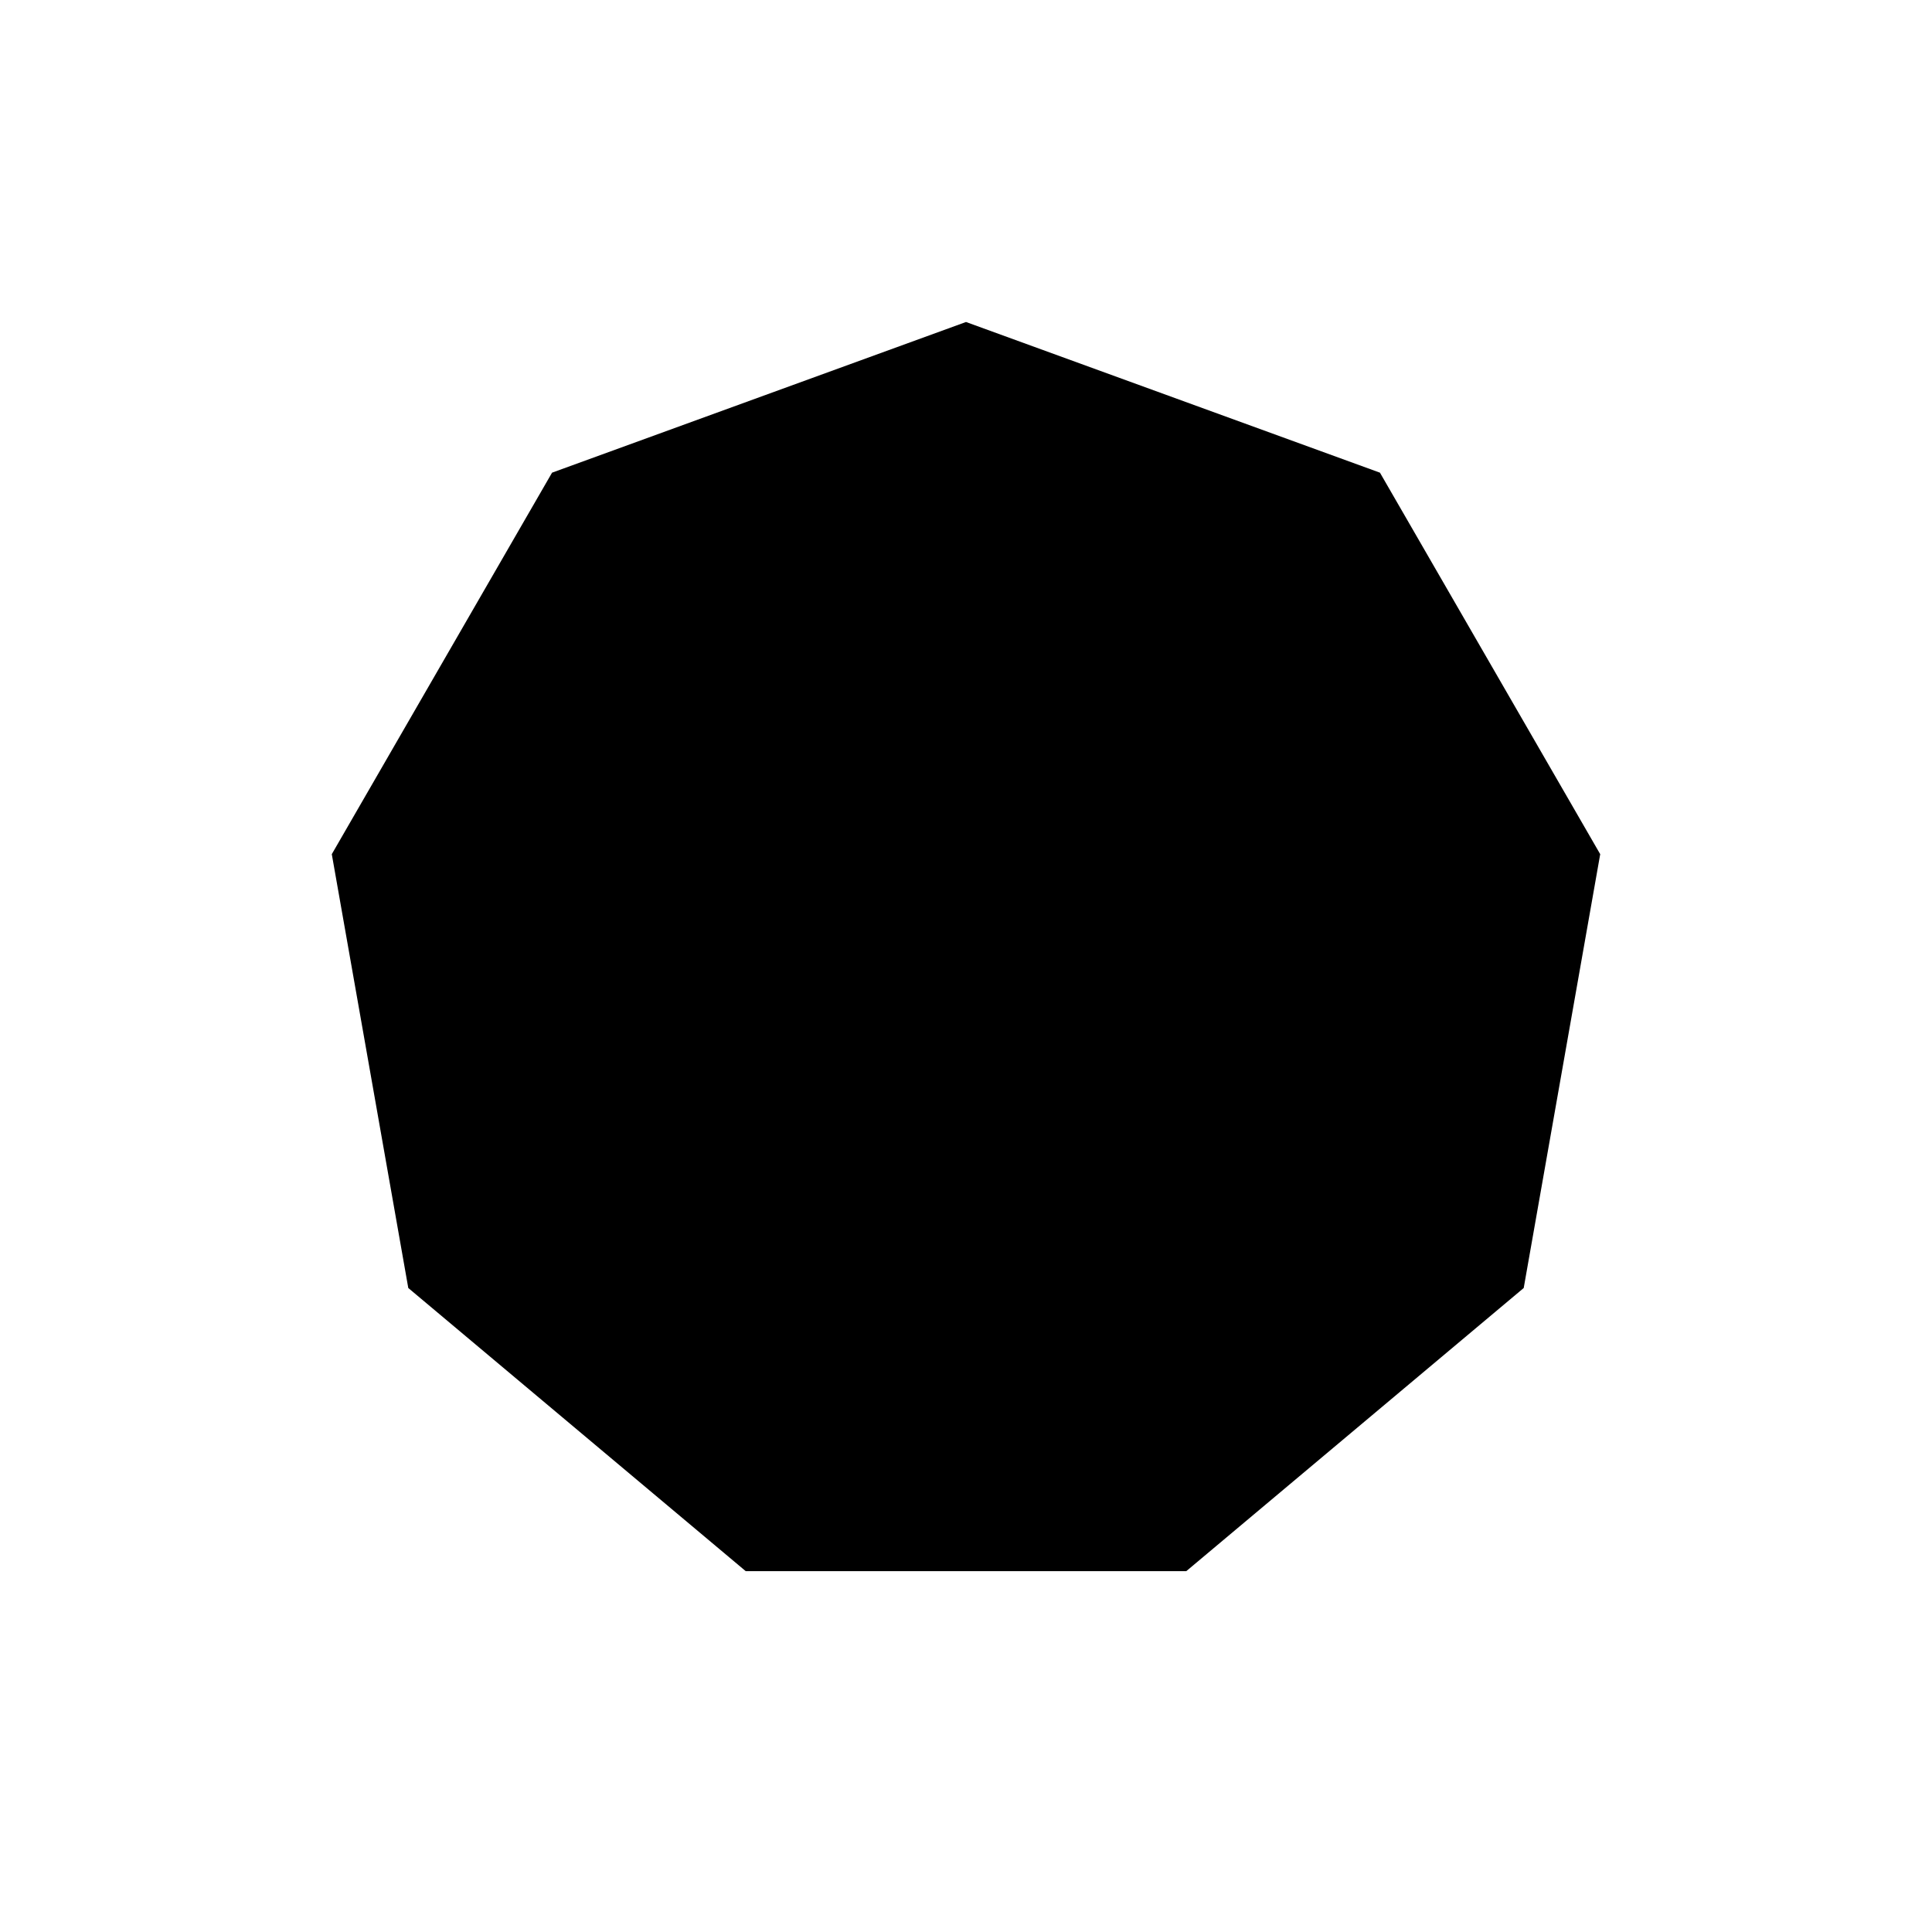
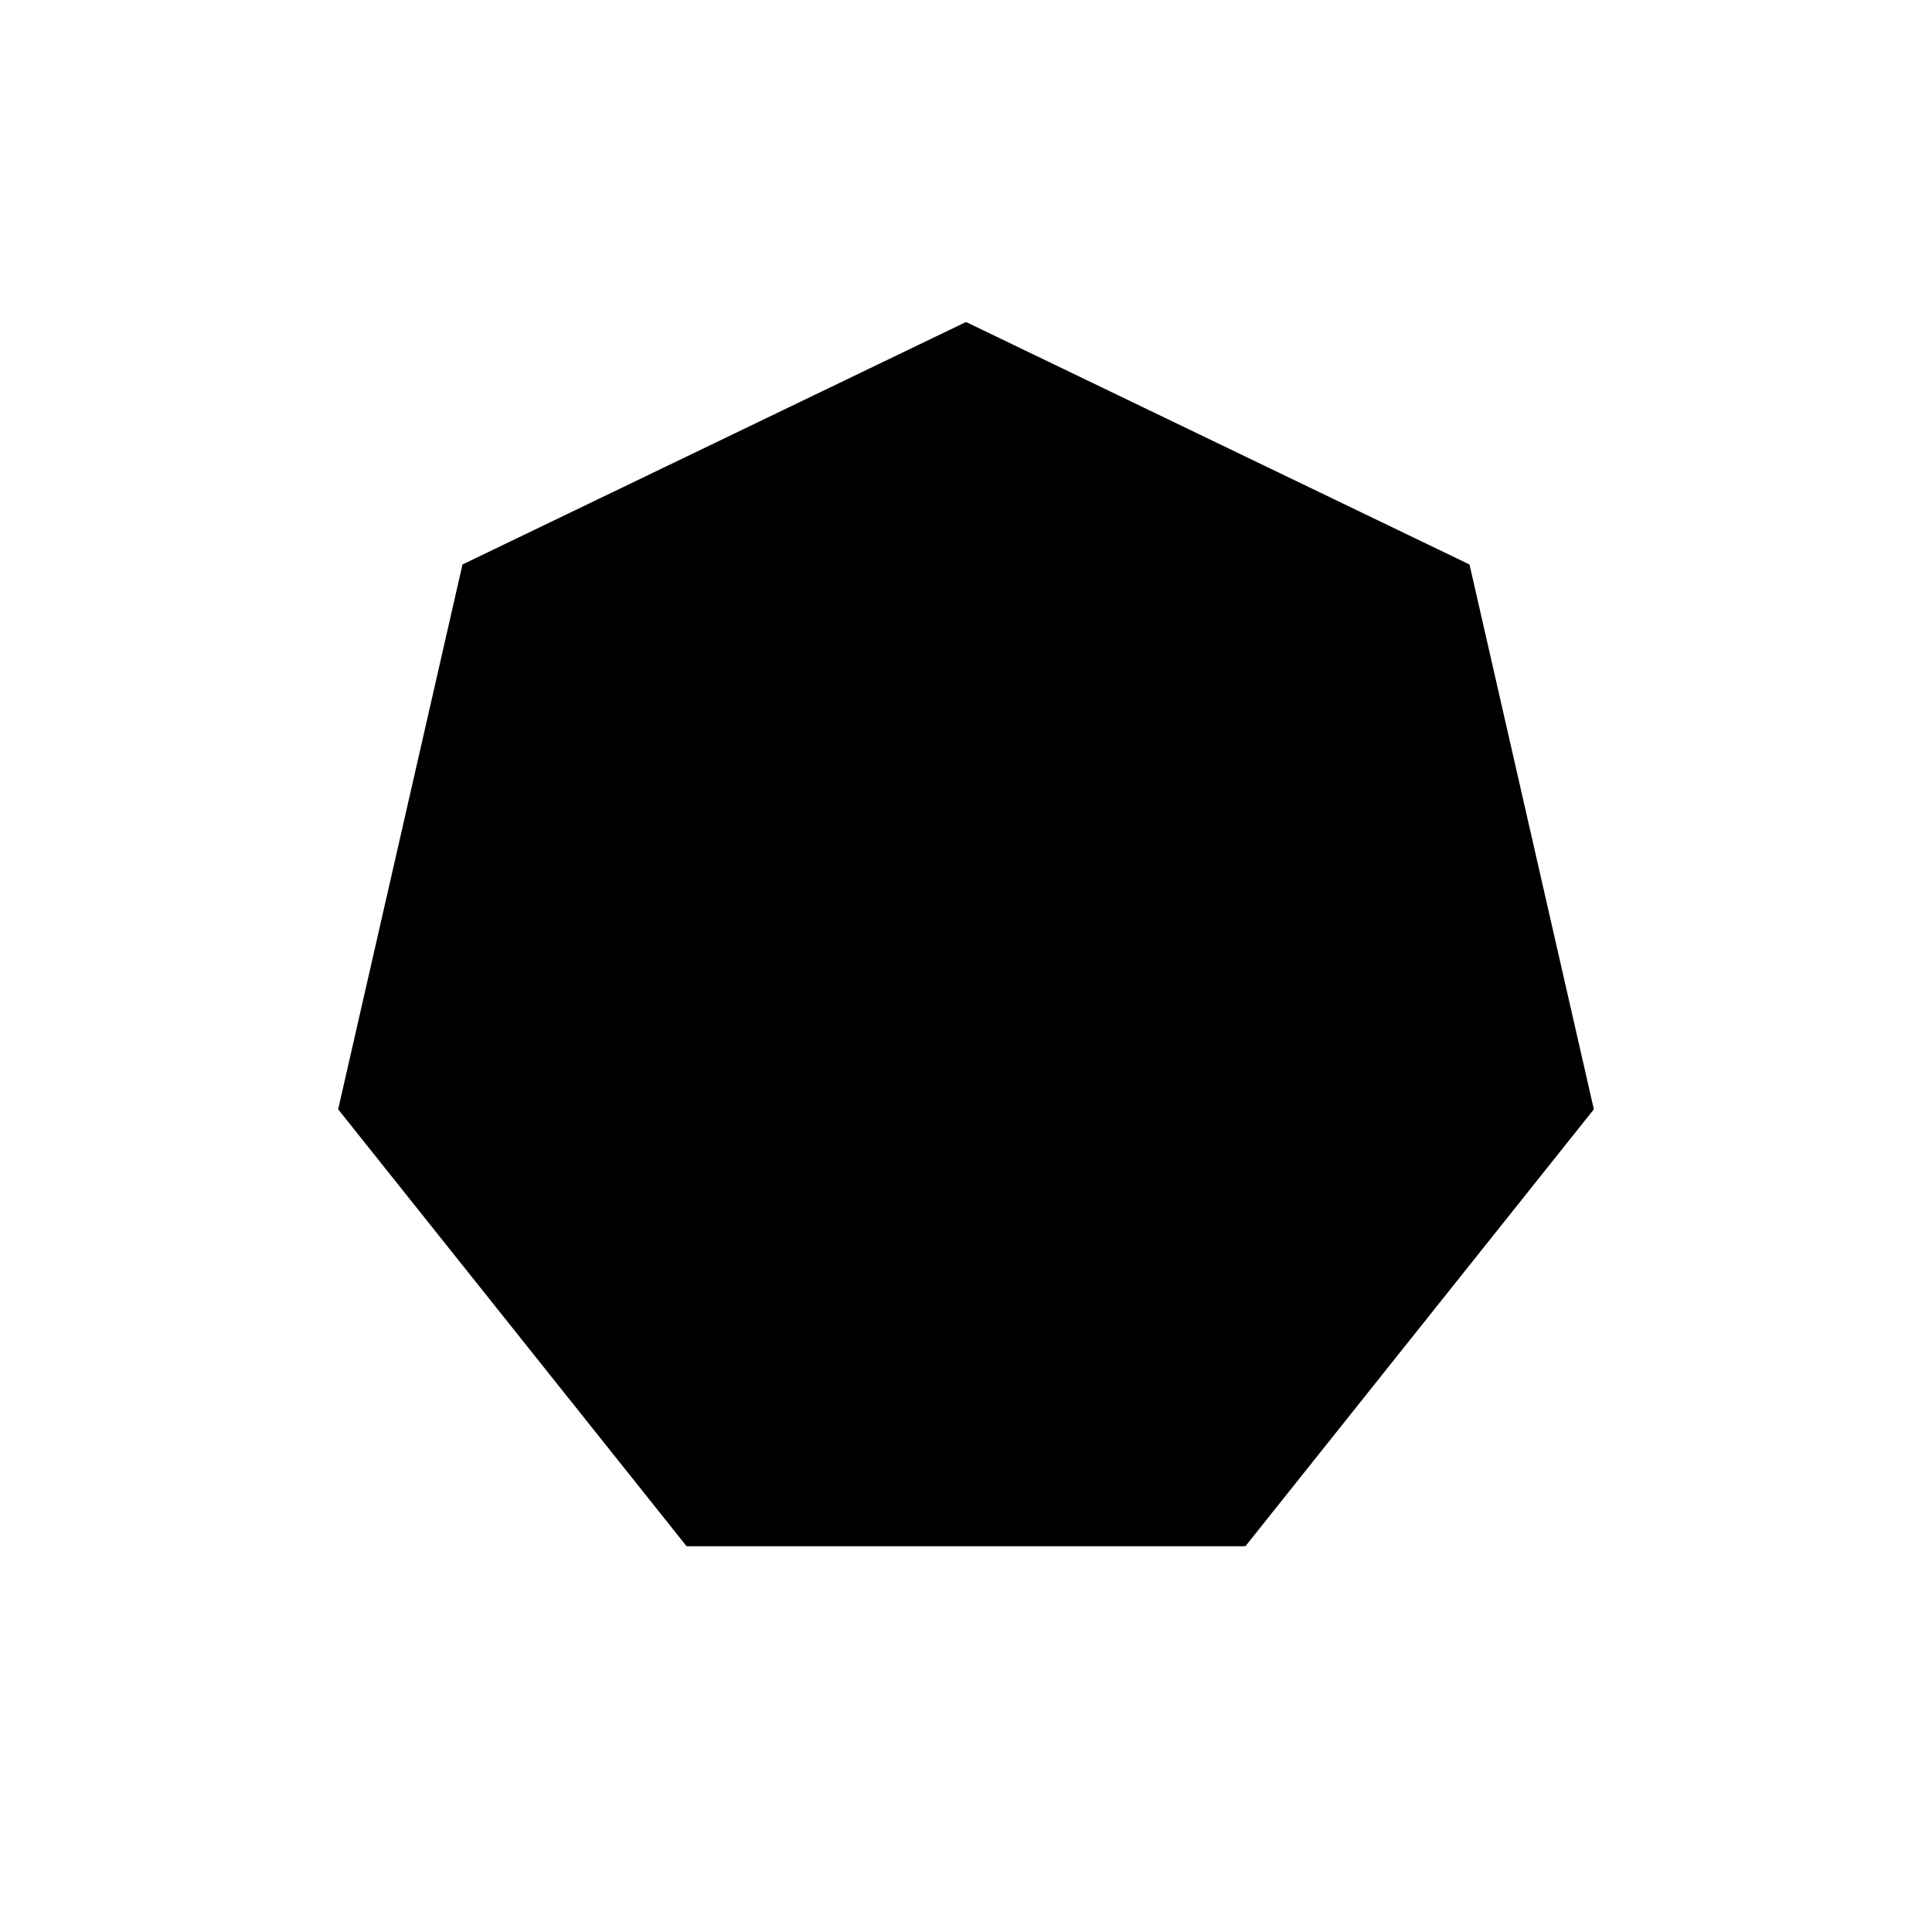
<svg xmlns="http://www.w3.org/2000/svg" width="150" height="150" id="svg">
-   <polygon id="poly" points="42.861,36.698 25.76,66.318 31.699,100 57.899,121.985 92.101,121.985 118.301,100 124.24,66.318 107.139,36.698 75,25 " />
+   <polygon id="poly" points="35.908,43.826 26.254,86.126 53.306,120.048 96.694,120.048 123.746,86.126 114.092,43.826 75,25 " />
</svg>
